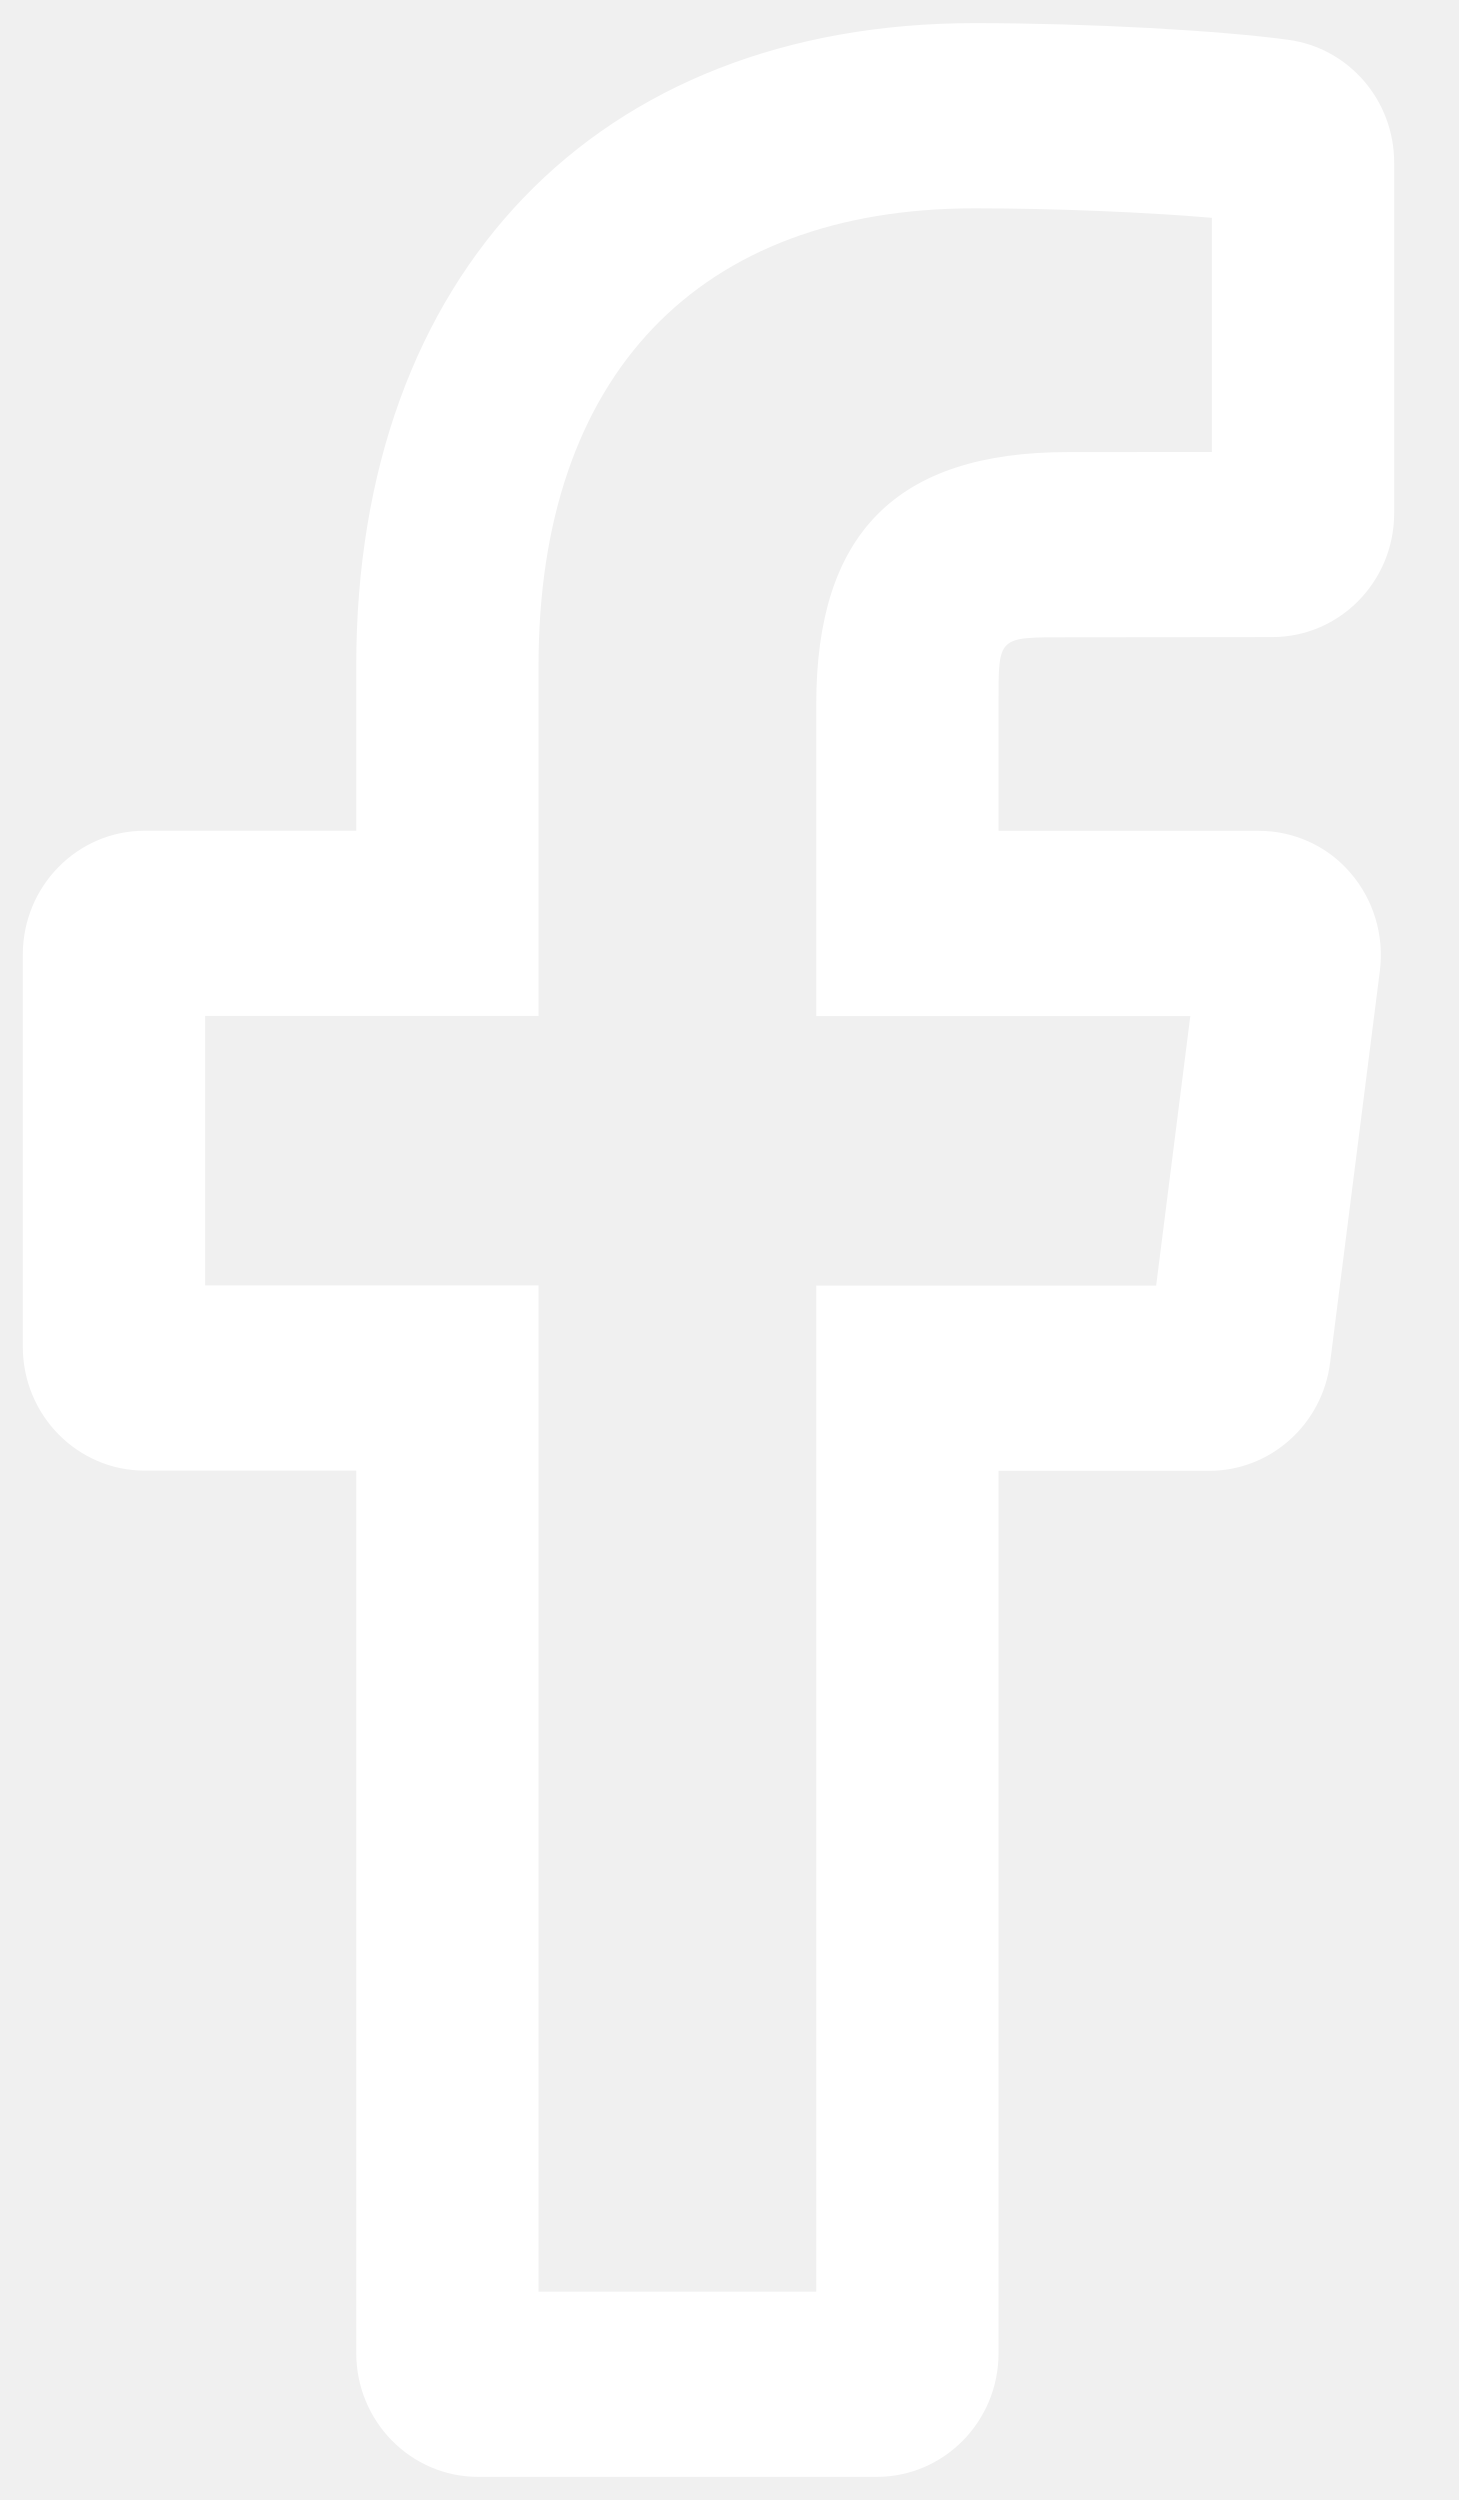
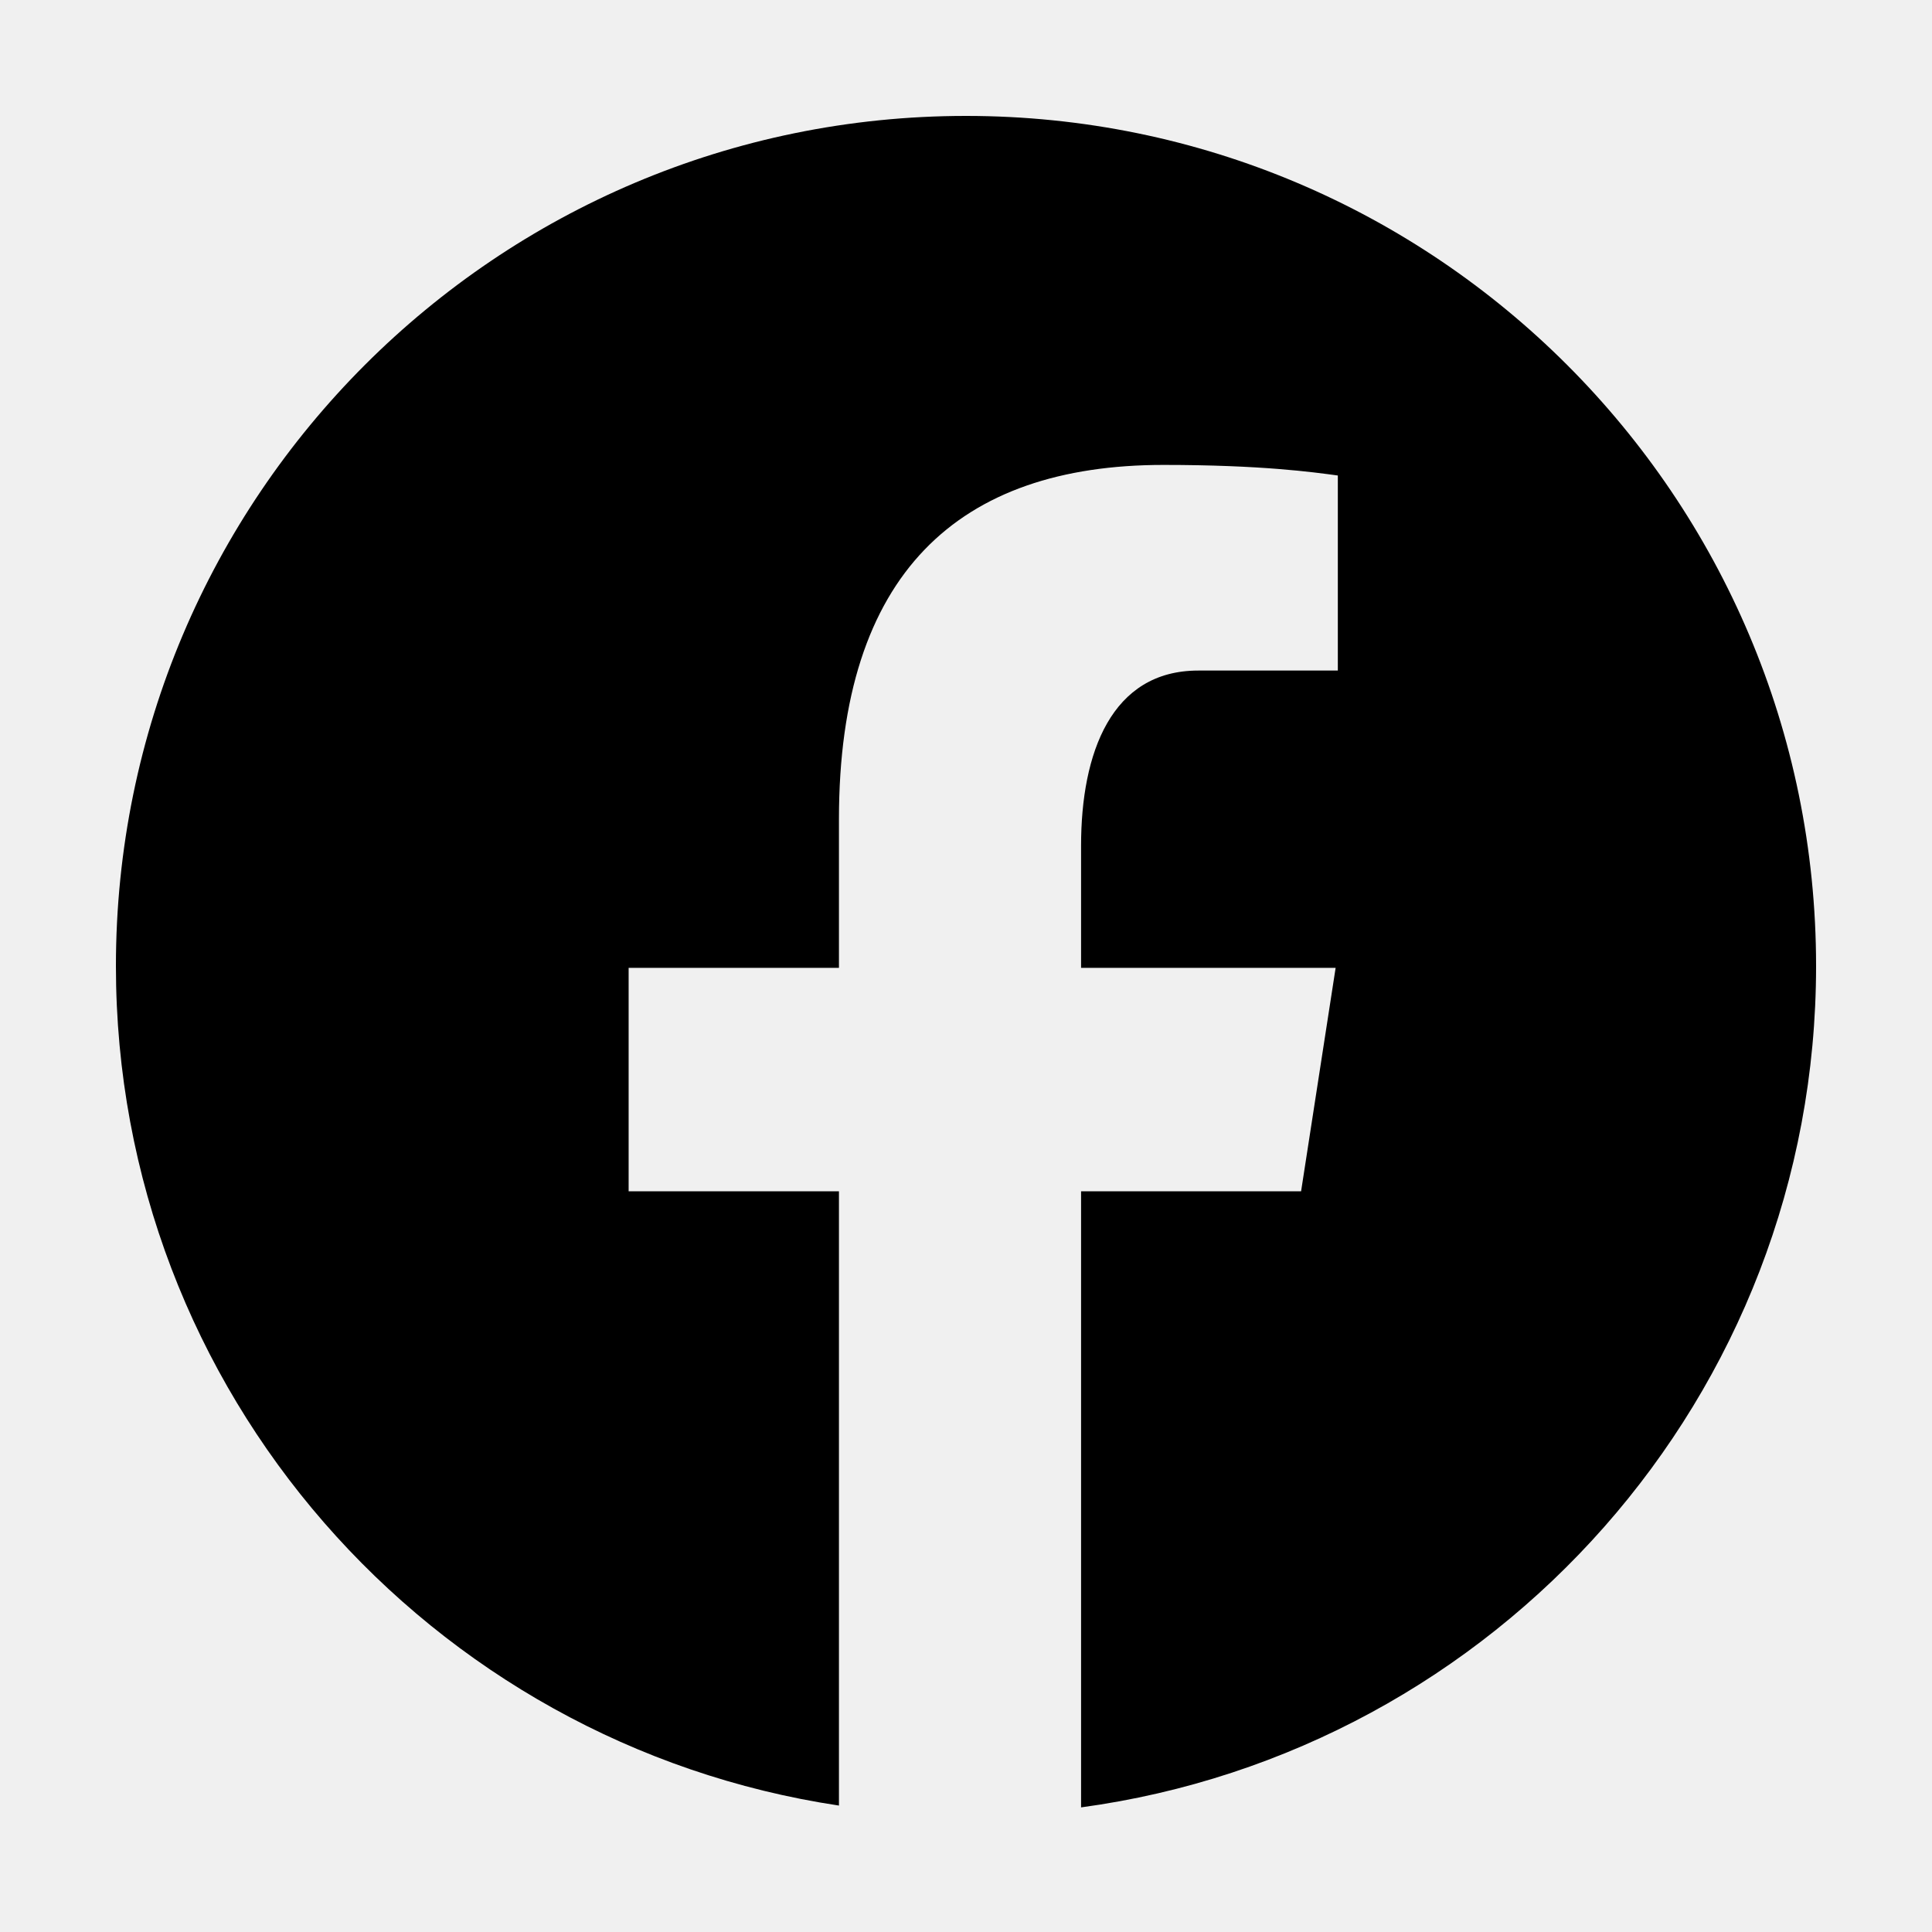
- <svg xmlns="http://www.w3.org/2000/svg" width="14px" height="24px" viewBox="0 0 14 24" version="1.1">
-   <defs />
-   <g id="Page-1" stroke="none" stroke-width="1" fill="none" fill-rule="evenodd">
-     <g id="good_times_landing" transform="translate(-1236, -7071)" fill-rule="nonzero" fill="#FFFFFF">
-       <g id="Group-5" transform="translate(0, 6984)">
-         <g id="Group-8">
-           <path d="M1245.586,109.591 C1245.586,110.247 1245.061,110.778 1244.416,110.778 L1240.59,110.778 C1239.944,110.778 1239.42,110.245 1239.42,109.589 L1239.42,101.118 L1237.389,101.118 C1236.743,101.118 1236.219,100.585 1236.219,99.929 L1236.219,96.164 C1236.219,95.508 1236.743,94.975 1237.389,94.975 L1239.42,94.975 L1239.42,93.389 C1239.42,89.632 1241.73,87.222 1245.355,87.222 C1246.459,87.222 1247.712,87.293 1248.367,87.382 C1248.95,87.461 1249.384,87.965 1249.384,88.561 L1249.384,91.927 C1249.384,92.583 1248.86,93.116 1248.214,93.116 L1246.253,93.118 C1245.572,93.118 1245.586,93.103 1245.586,93.761 L1245.586,94.976 L1248.086,94.976 C1248.423,94.976 1248.745,95.124 1248.961,95.376 C1249.185,95.633 1249.289,95.975 1249.247,96.318 L1248.769,100.081 C1248.695,100.674 1248.197,101.12 1247.608,101.12 L1245.586,101.12 L1245.586,109.591 Z M1247.634,89.091 C1247.011,89.038 1246.141,89 1245.355,89 C1242.707,89 1241.17,90.603 1241.17,93.389 L1241.17,96.753 L1237.969,96.753 L1237.969,99.34 L1241.17,99.34 L1241.17,109 L1243.836,109 L1243.836,99.342 L1247.099,99.342 L1247.427,96.754 L1243.836,96.754 L1243.836,93.761 C1243.836,92.122 1244.604,91.34 1246.252,91.34 L1247.634,91.339 L1247.634,89.091 Z" id="Shape" />
-         </g>
-       </g>
-     </g>
-   </g>
+ <svg xmlns="http://www.w3.org/2000/svg" viewBox="0 0 50 50" width="50px" height="50px">
+   <path d="M25,3C12.85,3,3,12.85,3,25c0,11.03,8.125,20.137,18.712,21.728V30.831h-5.443v-5.783h5.443v-3.848 c0-6.371,3.104-9.168,8.399-9.168c2.536,0,3.877,0.188,4.512,0.274v5.048h-3.612c-2.248,0-3.033,2.131-3.033,4.533v3.161h6.588 l-0.894,5.783h-5.694v15.944C38.716,45.318,47,36.137,47,25C47,12.85,37.15,3,25,3z" />
</svg>
